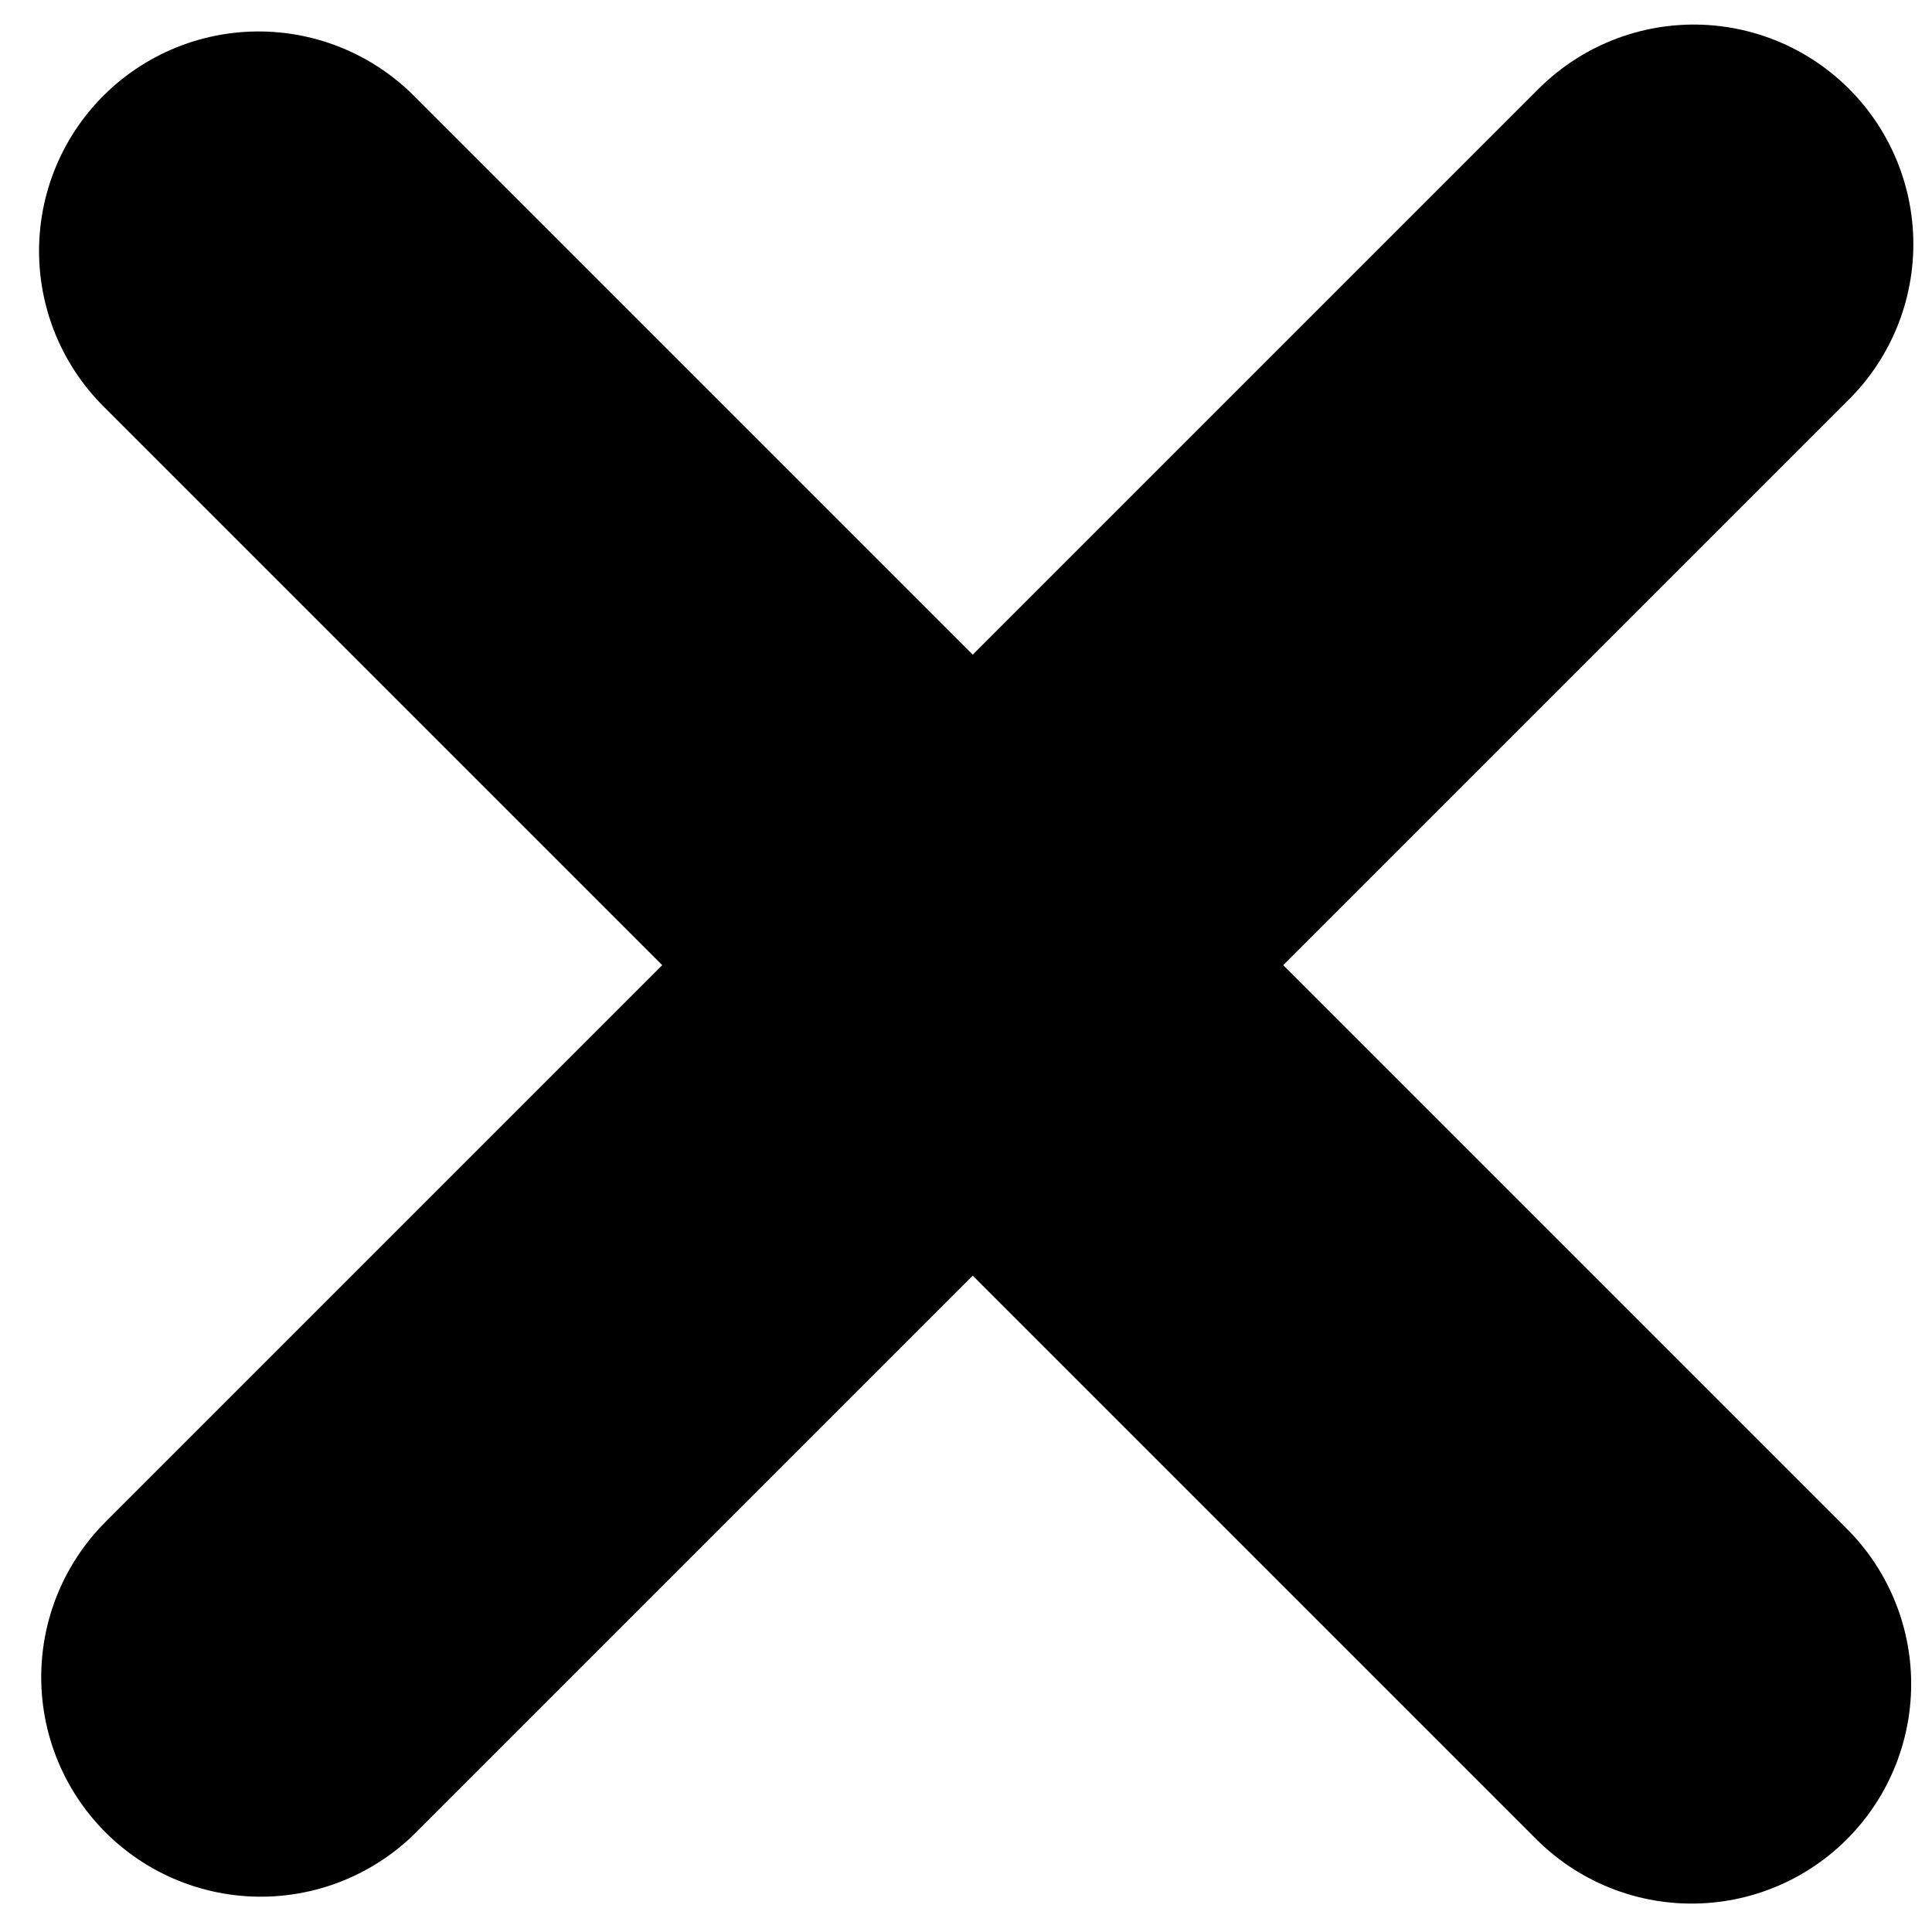
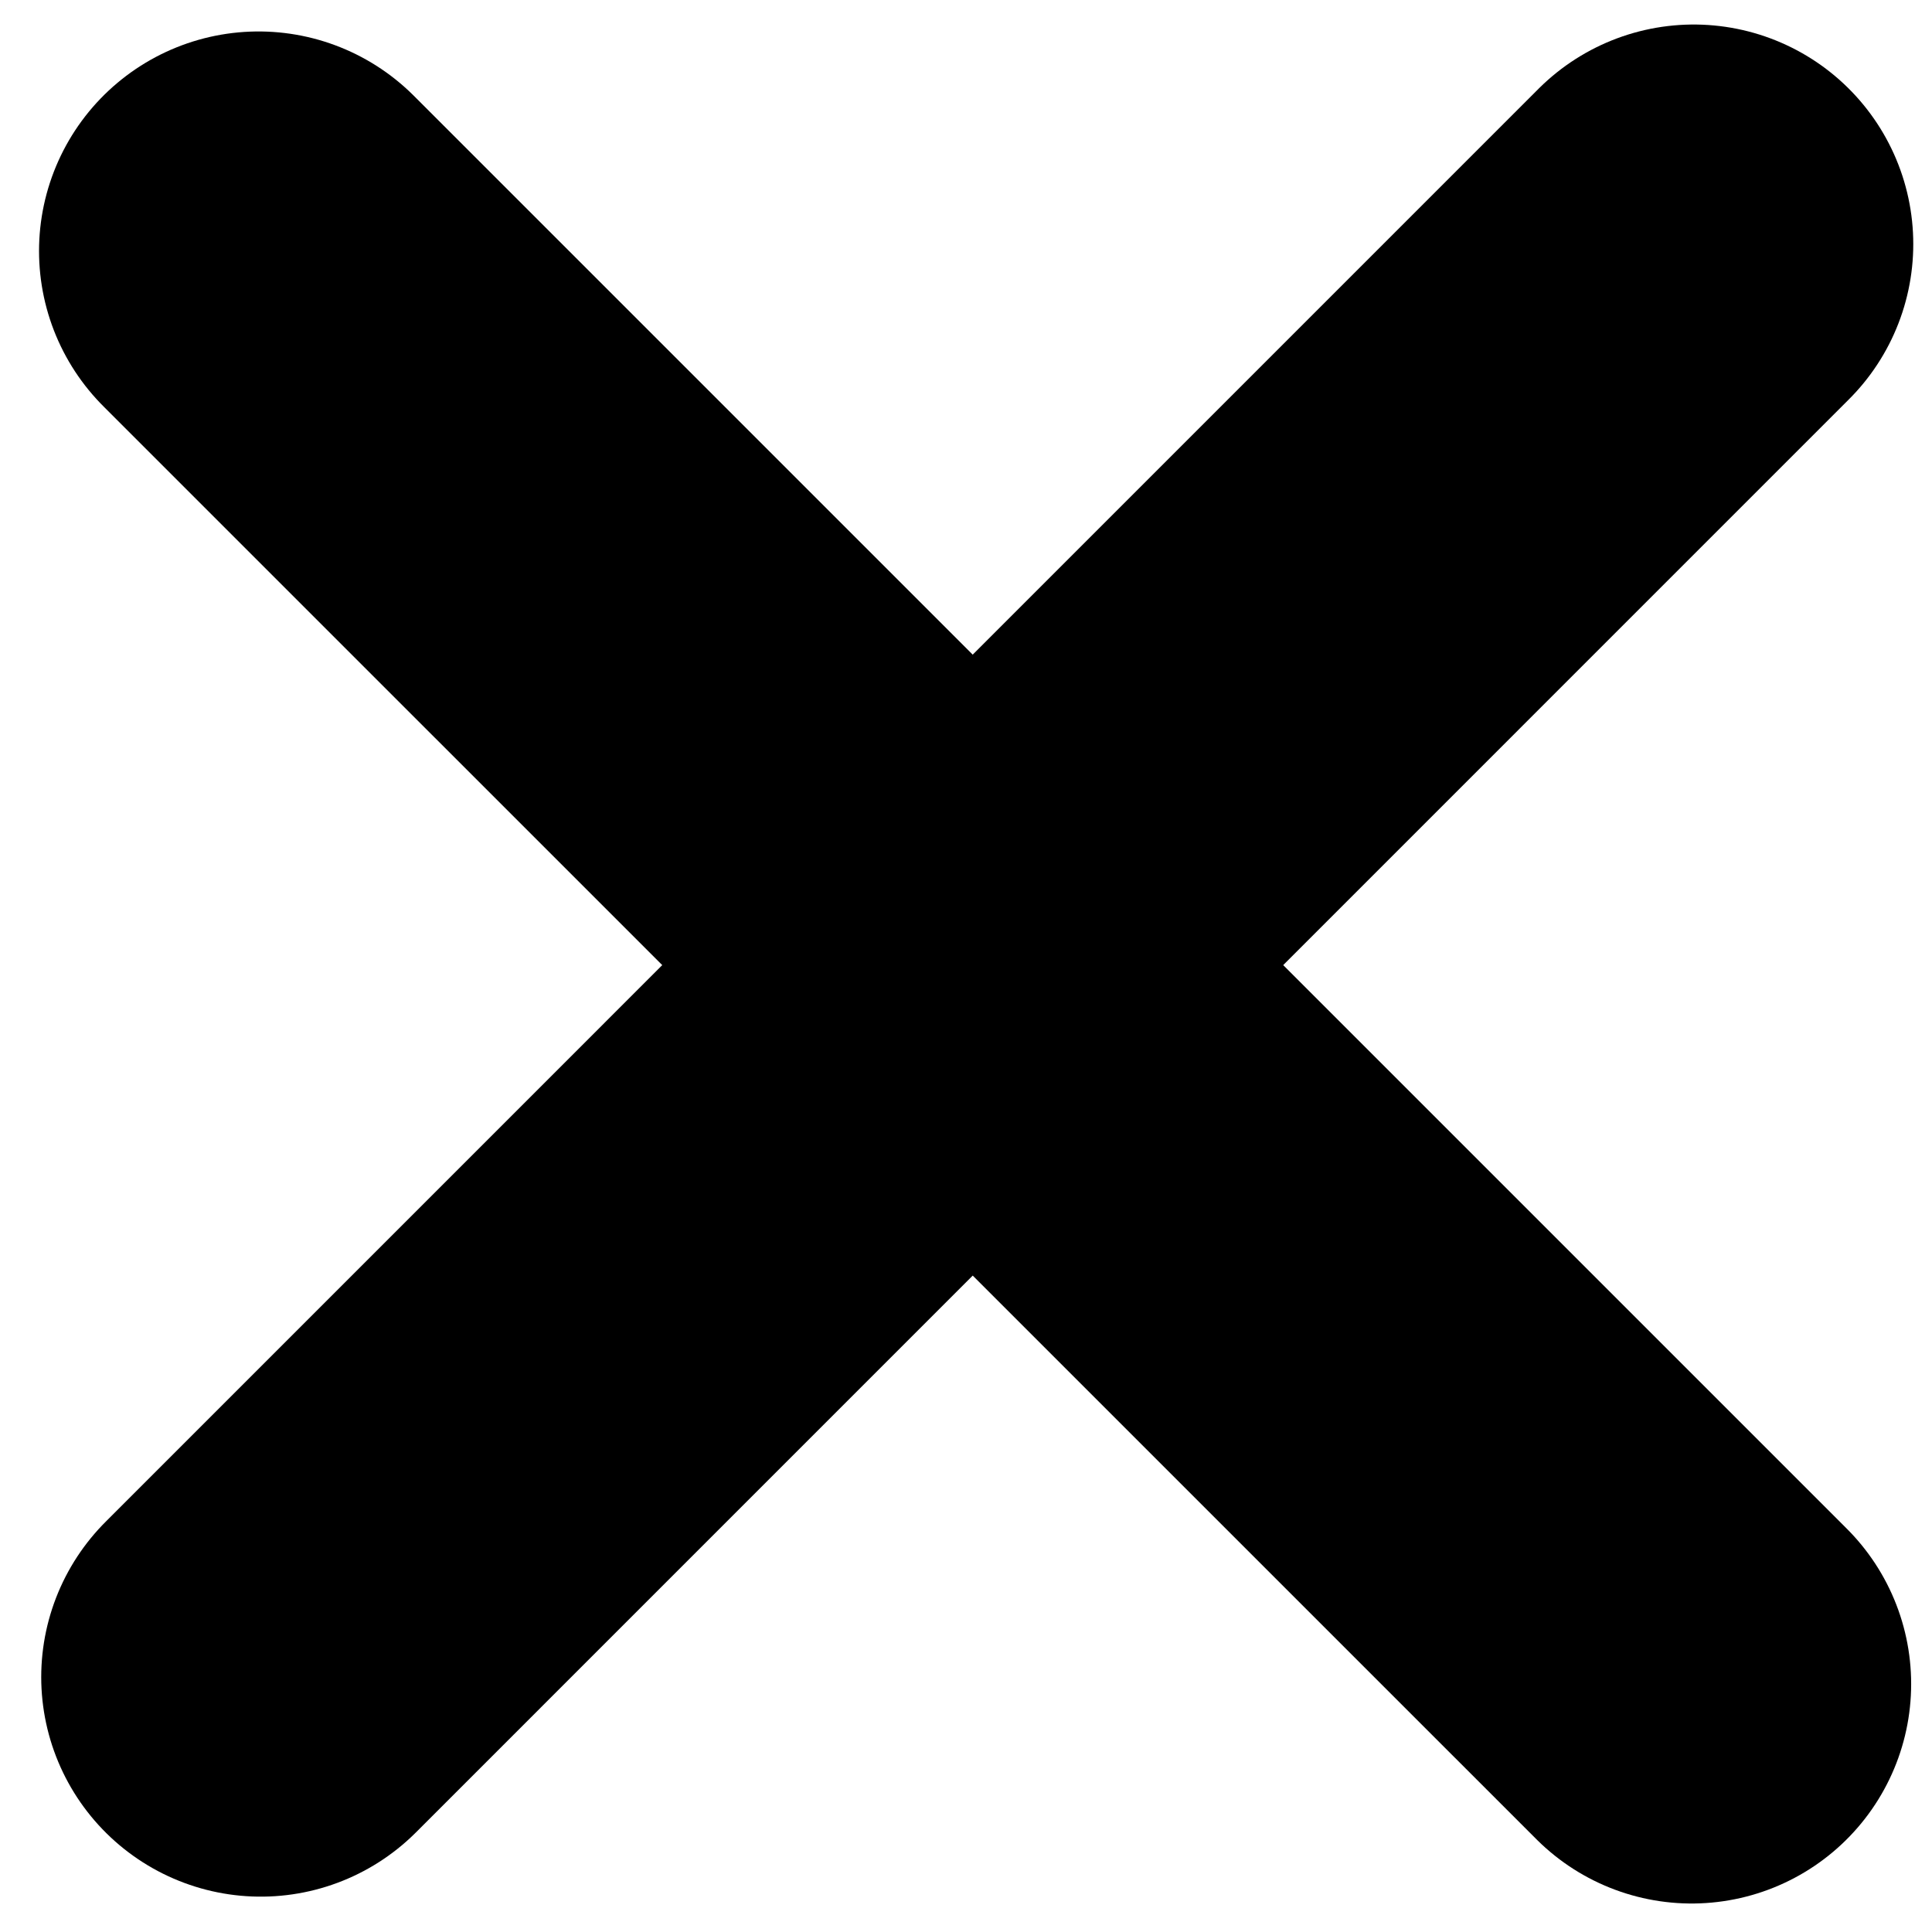
<svg xmlns="http://www.w3.org/2000/svg" width="100" height="100" viewBox="0 0 26.458 26.458" version="1.1" id="svg8">
  <defs id="defs2" />
  <g id="layer1" transform="translate(0,-270.5417)">
-     <g id="g836" transform="matrix(1.748131,0,0,1.748131,-10.0013,-212.2774)">
-       <path id="path815" d="M 18.973,289.384 7.747,278.158 v 0" style="fill:none;stroke:#000000;stroke-width:3.44;stroke-linecap:round;stroke-linejoin:miter;stroke-miterlimit:4;stroke-dasharray:none;stroke-opacity:1" />
-       <path id="path815-3" d="M 18.99,278.104 7.764,289.33 v 0" style="fill:none;stroke:#000000;stroke-width:3.44;stroke-linecap:round;stroke-linejoin:miter;stroke-miterlimit:4;stroke-dasharray:none;stroke-opacity:1" />
-     </g>
+     <path style="fill:none;stroke:#000000;stroke-width:6.013;stroke-linecap:round;stroke-linejoin:miter;stroke-miterlimit:4;stroke-dasharray:none;stroke-opacity:1" d="M 23.166,293.603 3.541,273.979 v 0" id="path815" />
+     <path style="fill:none;stroke:#000000;stroke-width:6.013;stroke-linecap:round;stroke-linejoin:miter;stroke-miterlimit:4;stroke-dasharray:none;stroke-opacity:1" d="M 23.195,273.884 3.571,293.509 v 0" id="path815-3" />
  </g>
</svg>
